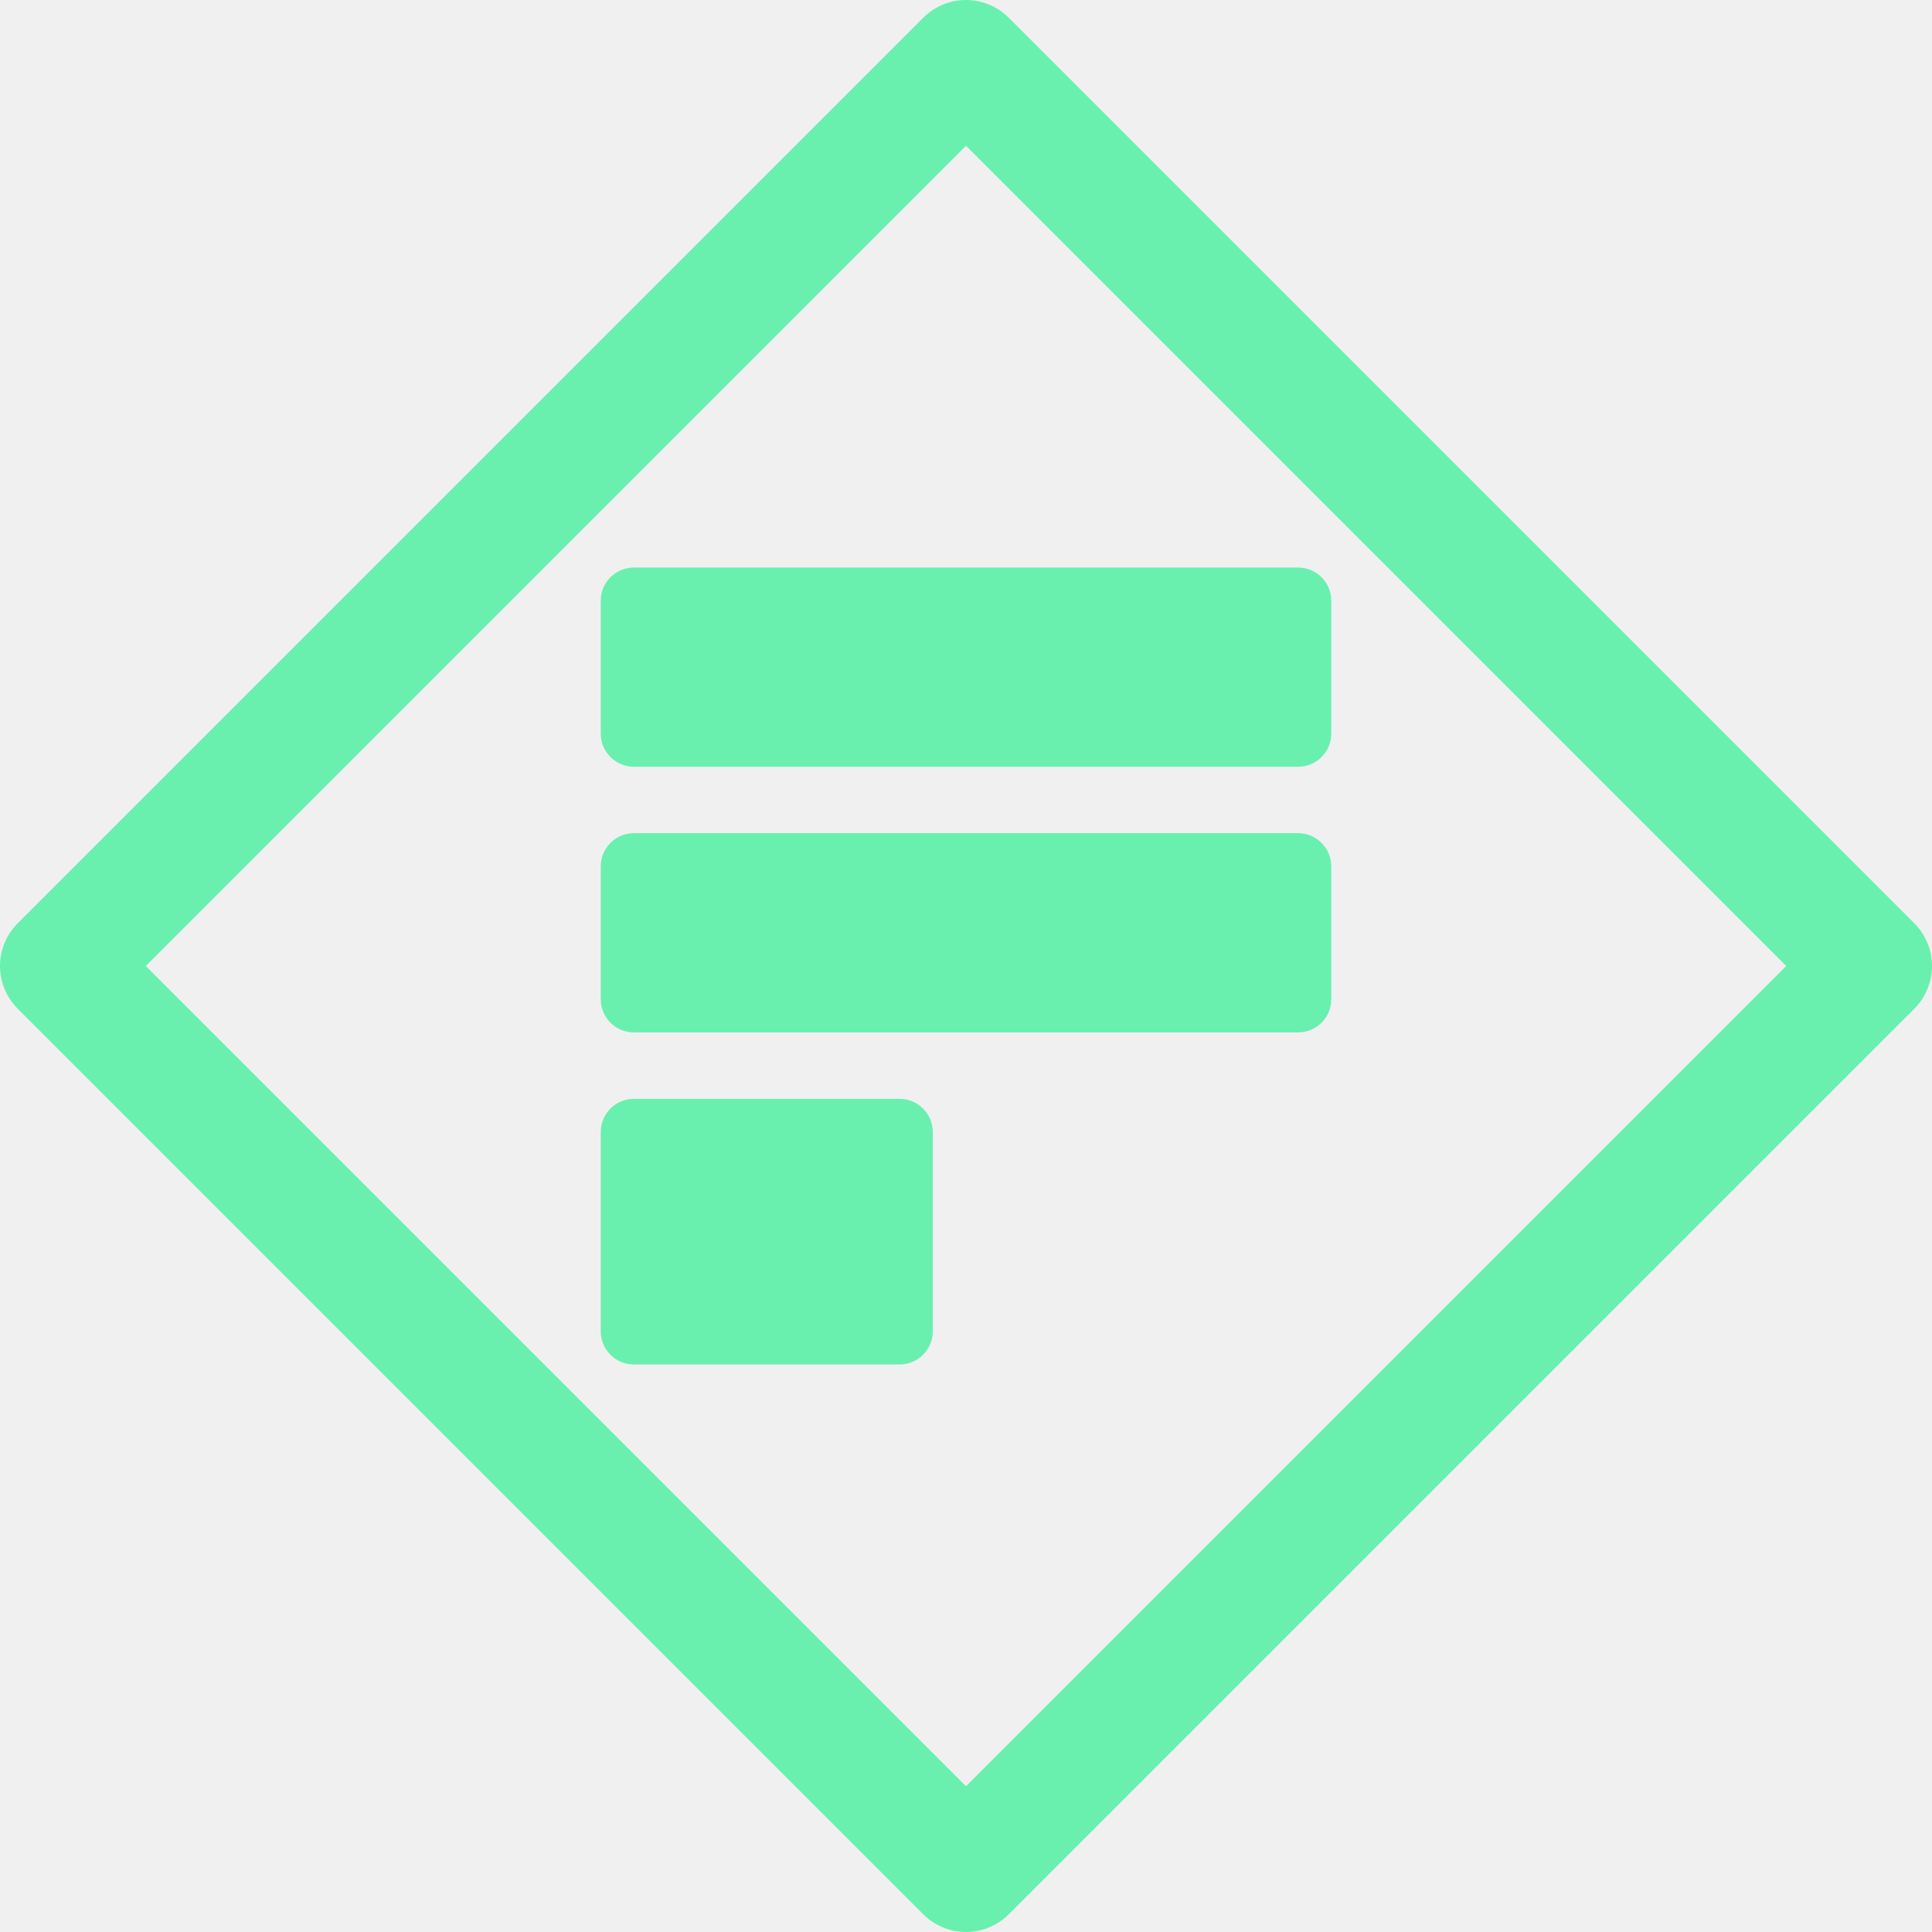
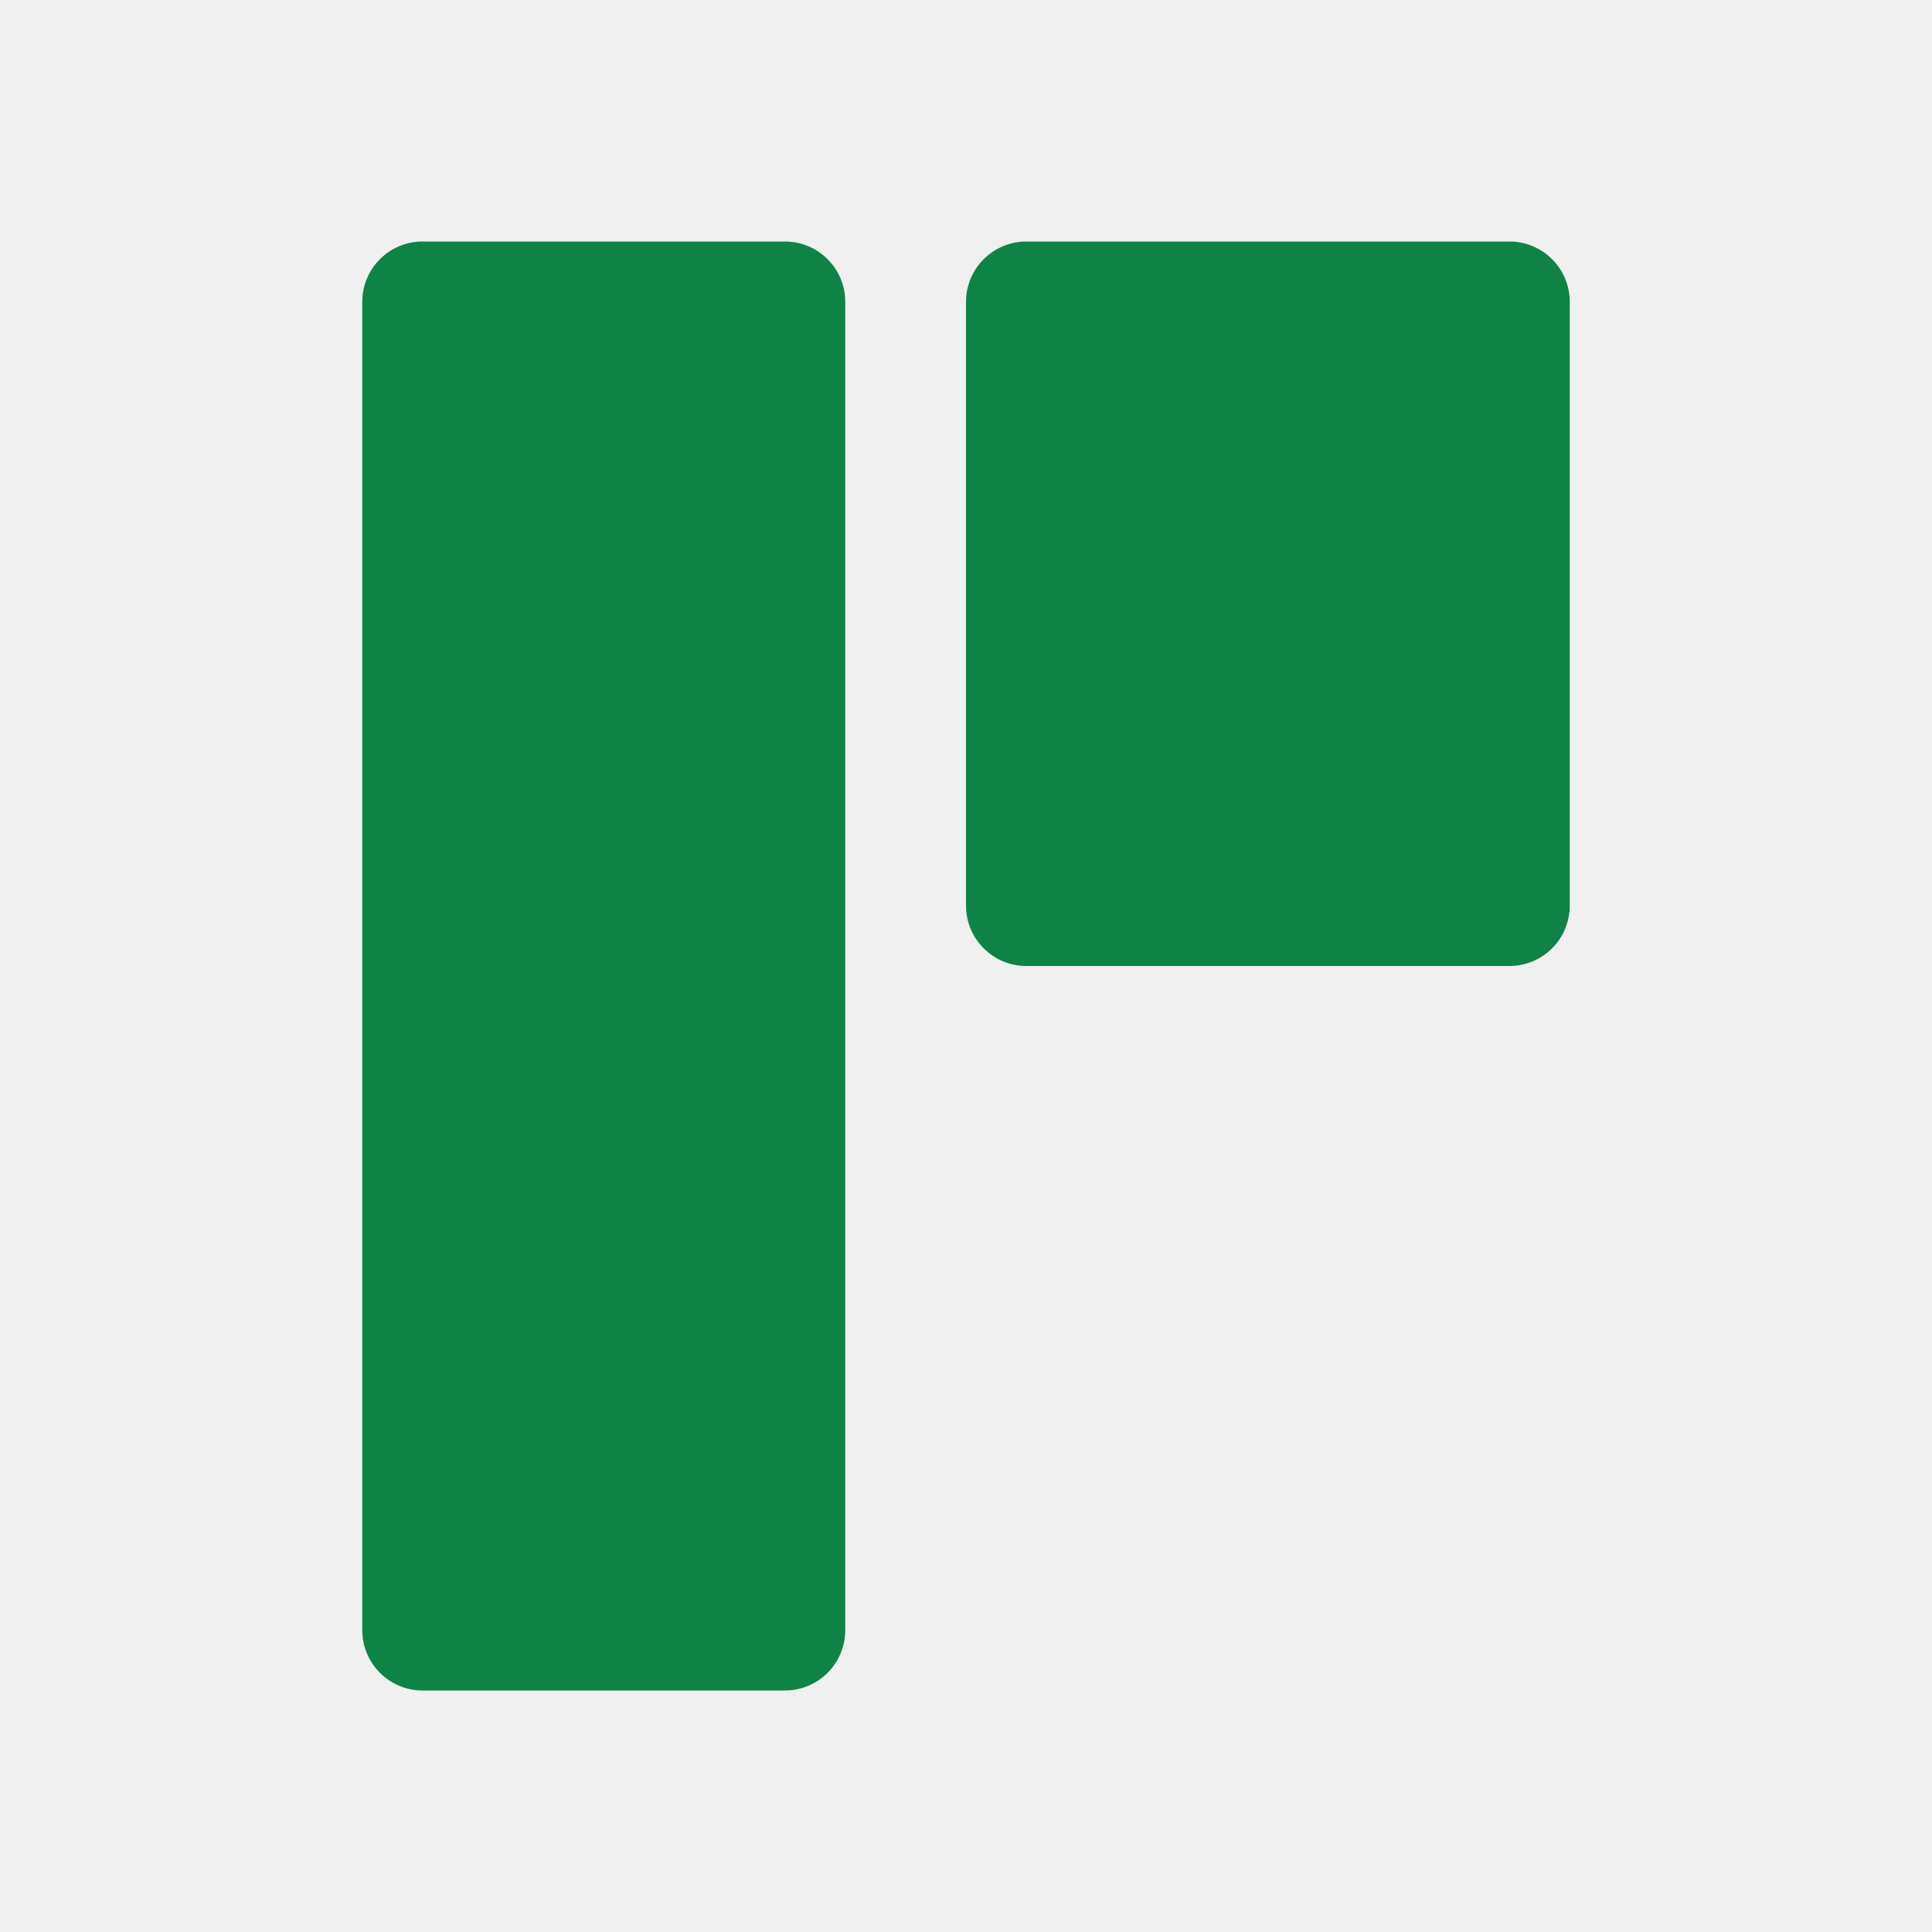
<svg xmlns="http://www.w3.org/2000/svg" width="64" height="64" viewBox="0 0 64 64" fill="none">
-   <g clip-path="url(#clip0_8_9)">
-     <path d="M32 2L62 32L32 62L2 32L32 2Z" stroke="#69F0AE" stroke-width="4" stroke-linejoin="round" />
-     <path d="M43 18.8H21C20.392 18.8 19.9 19.293 19.9 19.9V24.3C19.9 24.907 20.392 25.4 21 25.4H43C43.608 25.4 44.1 24.907 44.1 24.3V19.9C44.1 19.293 43.608 18.8 43 18.8Z" fill="#69F0AE" />
-     <path d="M43 27.6H21C20.392 27.6 19.9 28.093 19.9 28.7V33.1C19.9 33.708 20.392 34.2 21 34.2H43C43.608 34.2 44.1 33.708 44.1 33.1V28.7C44.1 28.093 43.608 27.6 43 27.6Z" fill="#69F0AE" />
-     <path d="M29.8 36.4H21C20.392 36.4 19.9 36.892 19.9 37.5V44.1C19.9 44.708 20.392 45.2 21 45.2H29.8C30.407 45.2 30.9 44.708 30.9 44.1V37.5C30.9 36.892 30.407 36.4 29.8 36.4Z" fill="#69F0AE" />
-   </g>
-   <defs>
-     <clipPath id="clip0_8_9">
-       <rect width="64" height="64" fill="white" />
-     </clipPath>
-   </defs>
+   <path d="M26 8H14C12.895 8 12 8.895 12 10V54C12 55.105 12.895 56 14 56H26C27.105 56 28 55.105 28 54V10C28 8.895 27.105 8 26 8Z" fill="#0E8345" />
+   <path d="M50 8H34C32.895 8 32 8.895 32 10V30C32 31.105 32.895 32 34 32H50C51.105 32 52 31.105 52 30V10C52 8.895 51.105 8 50 8Z" fill="#0E8345" />
</svg>
